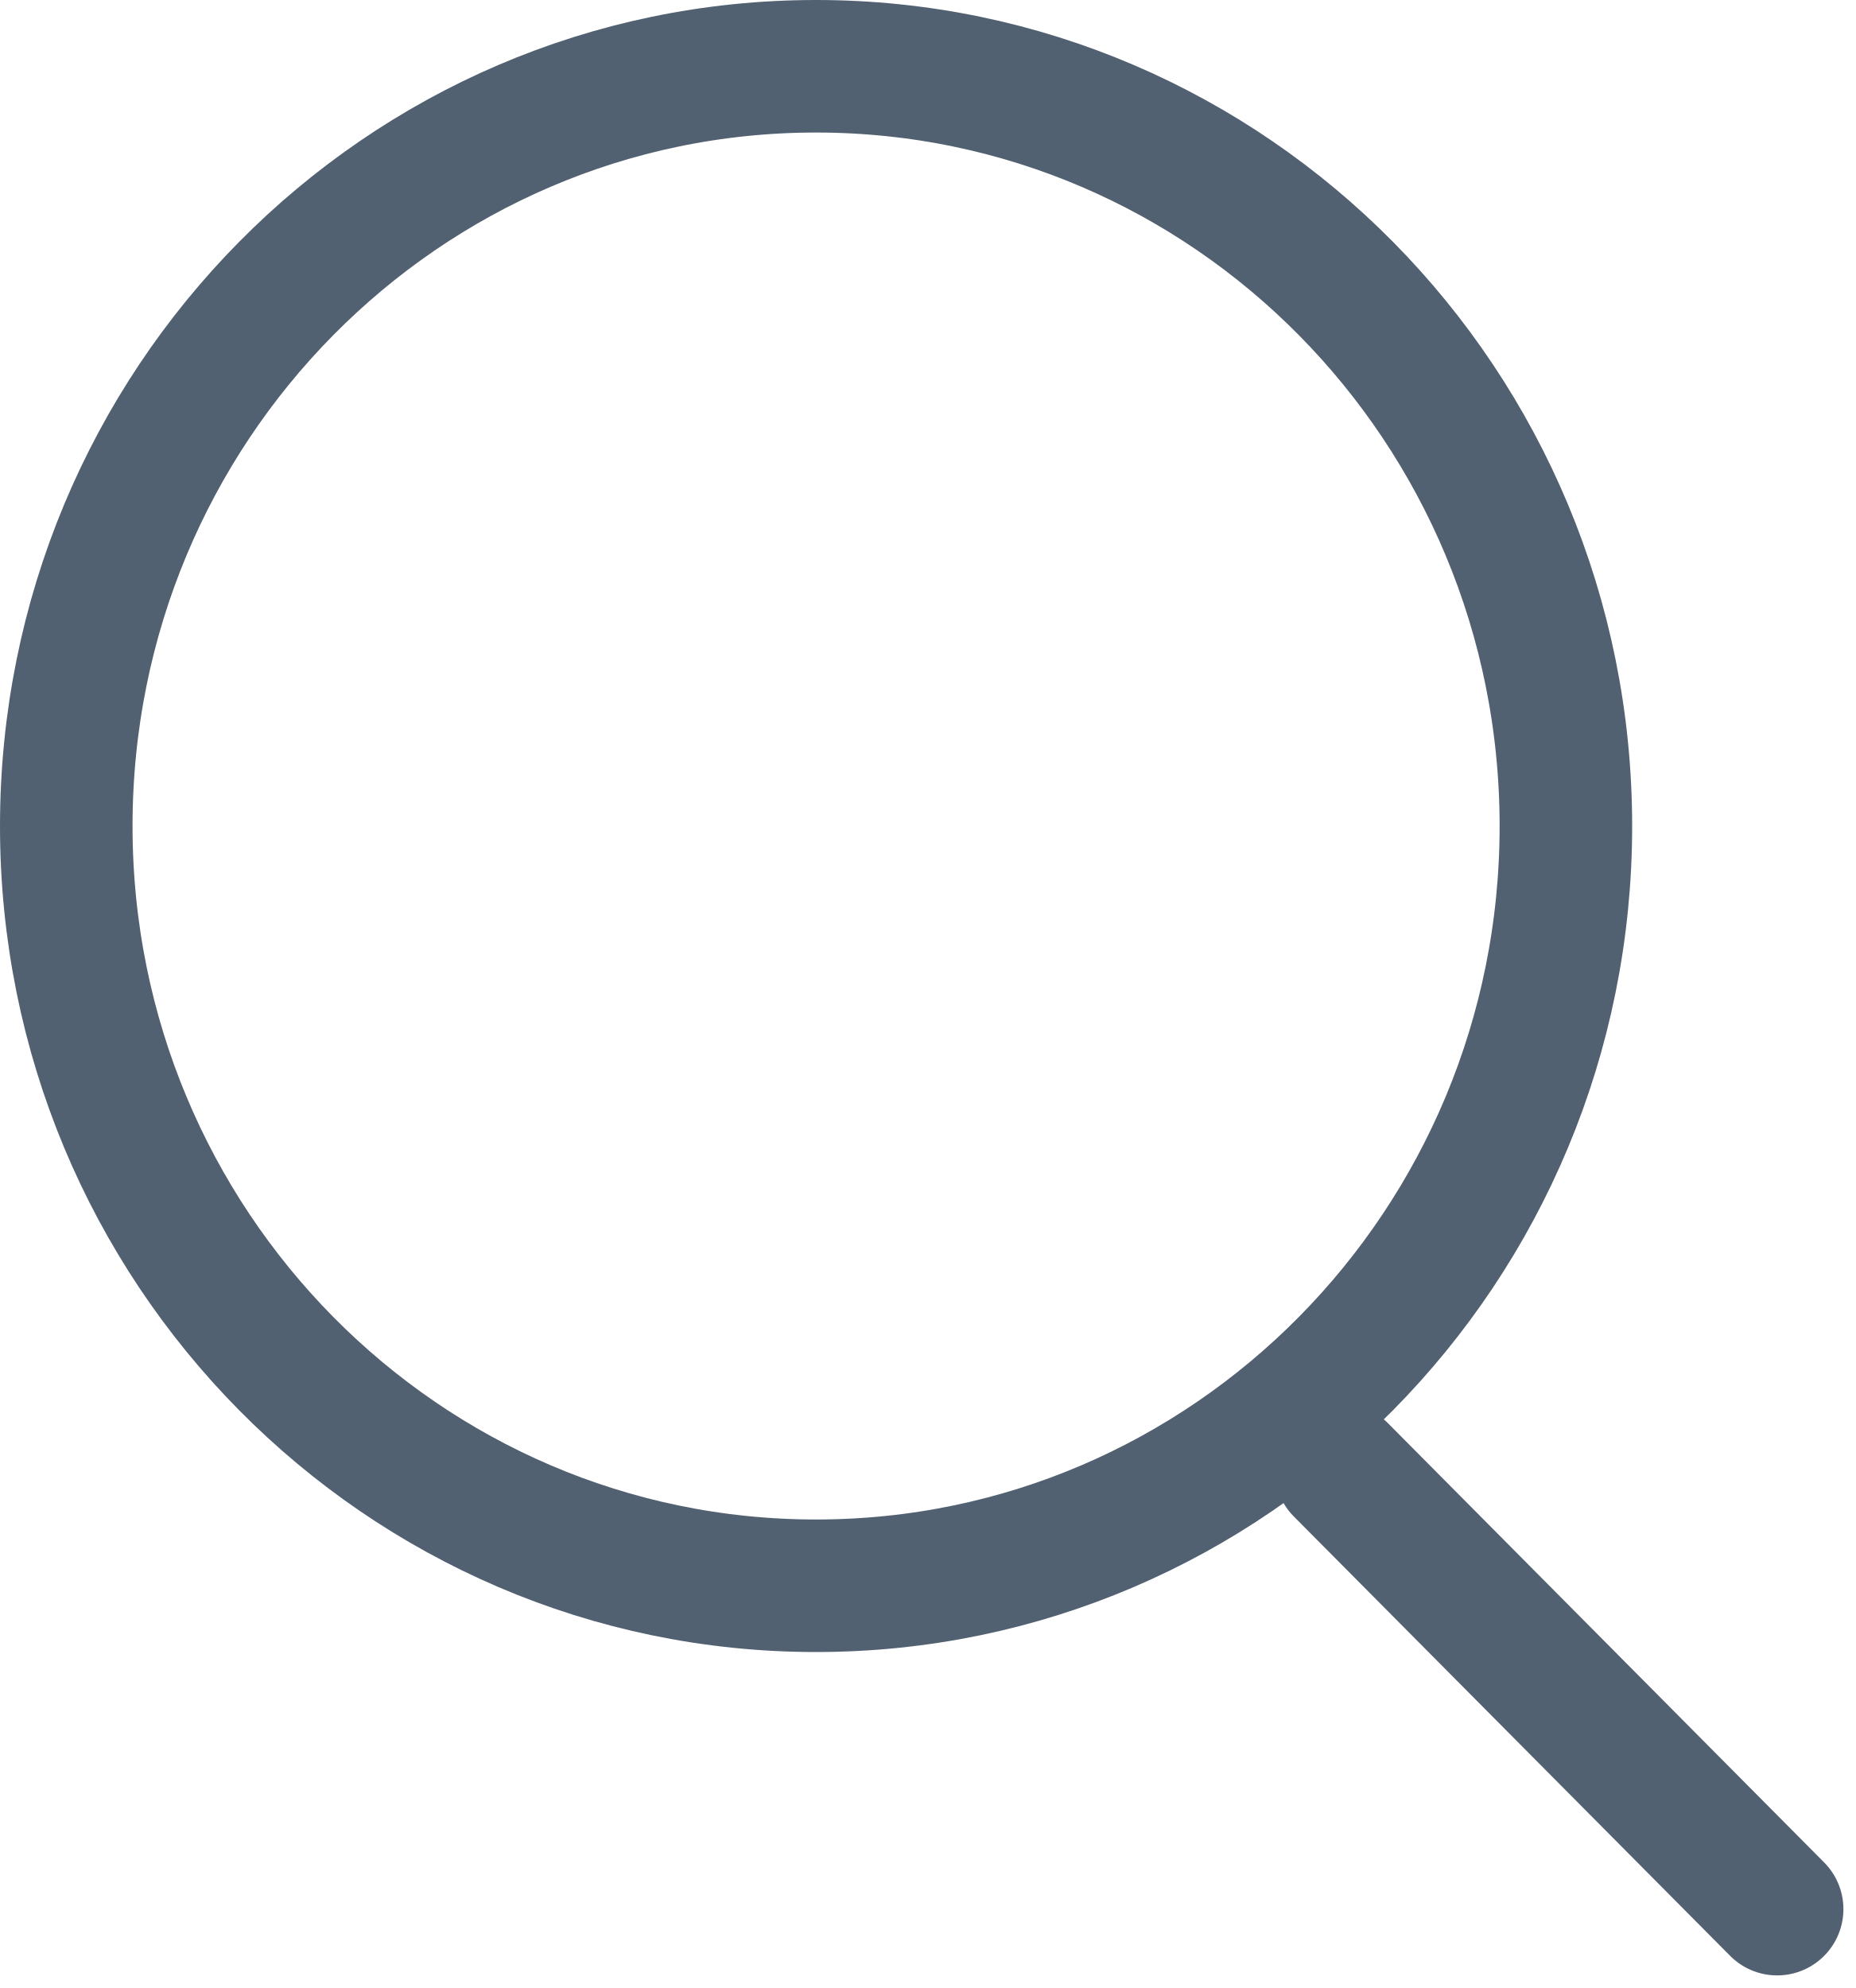
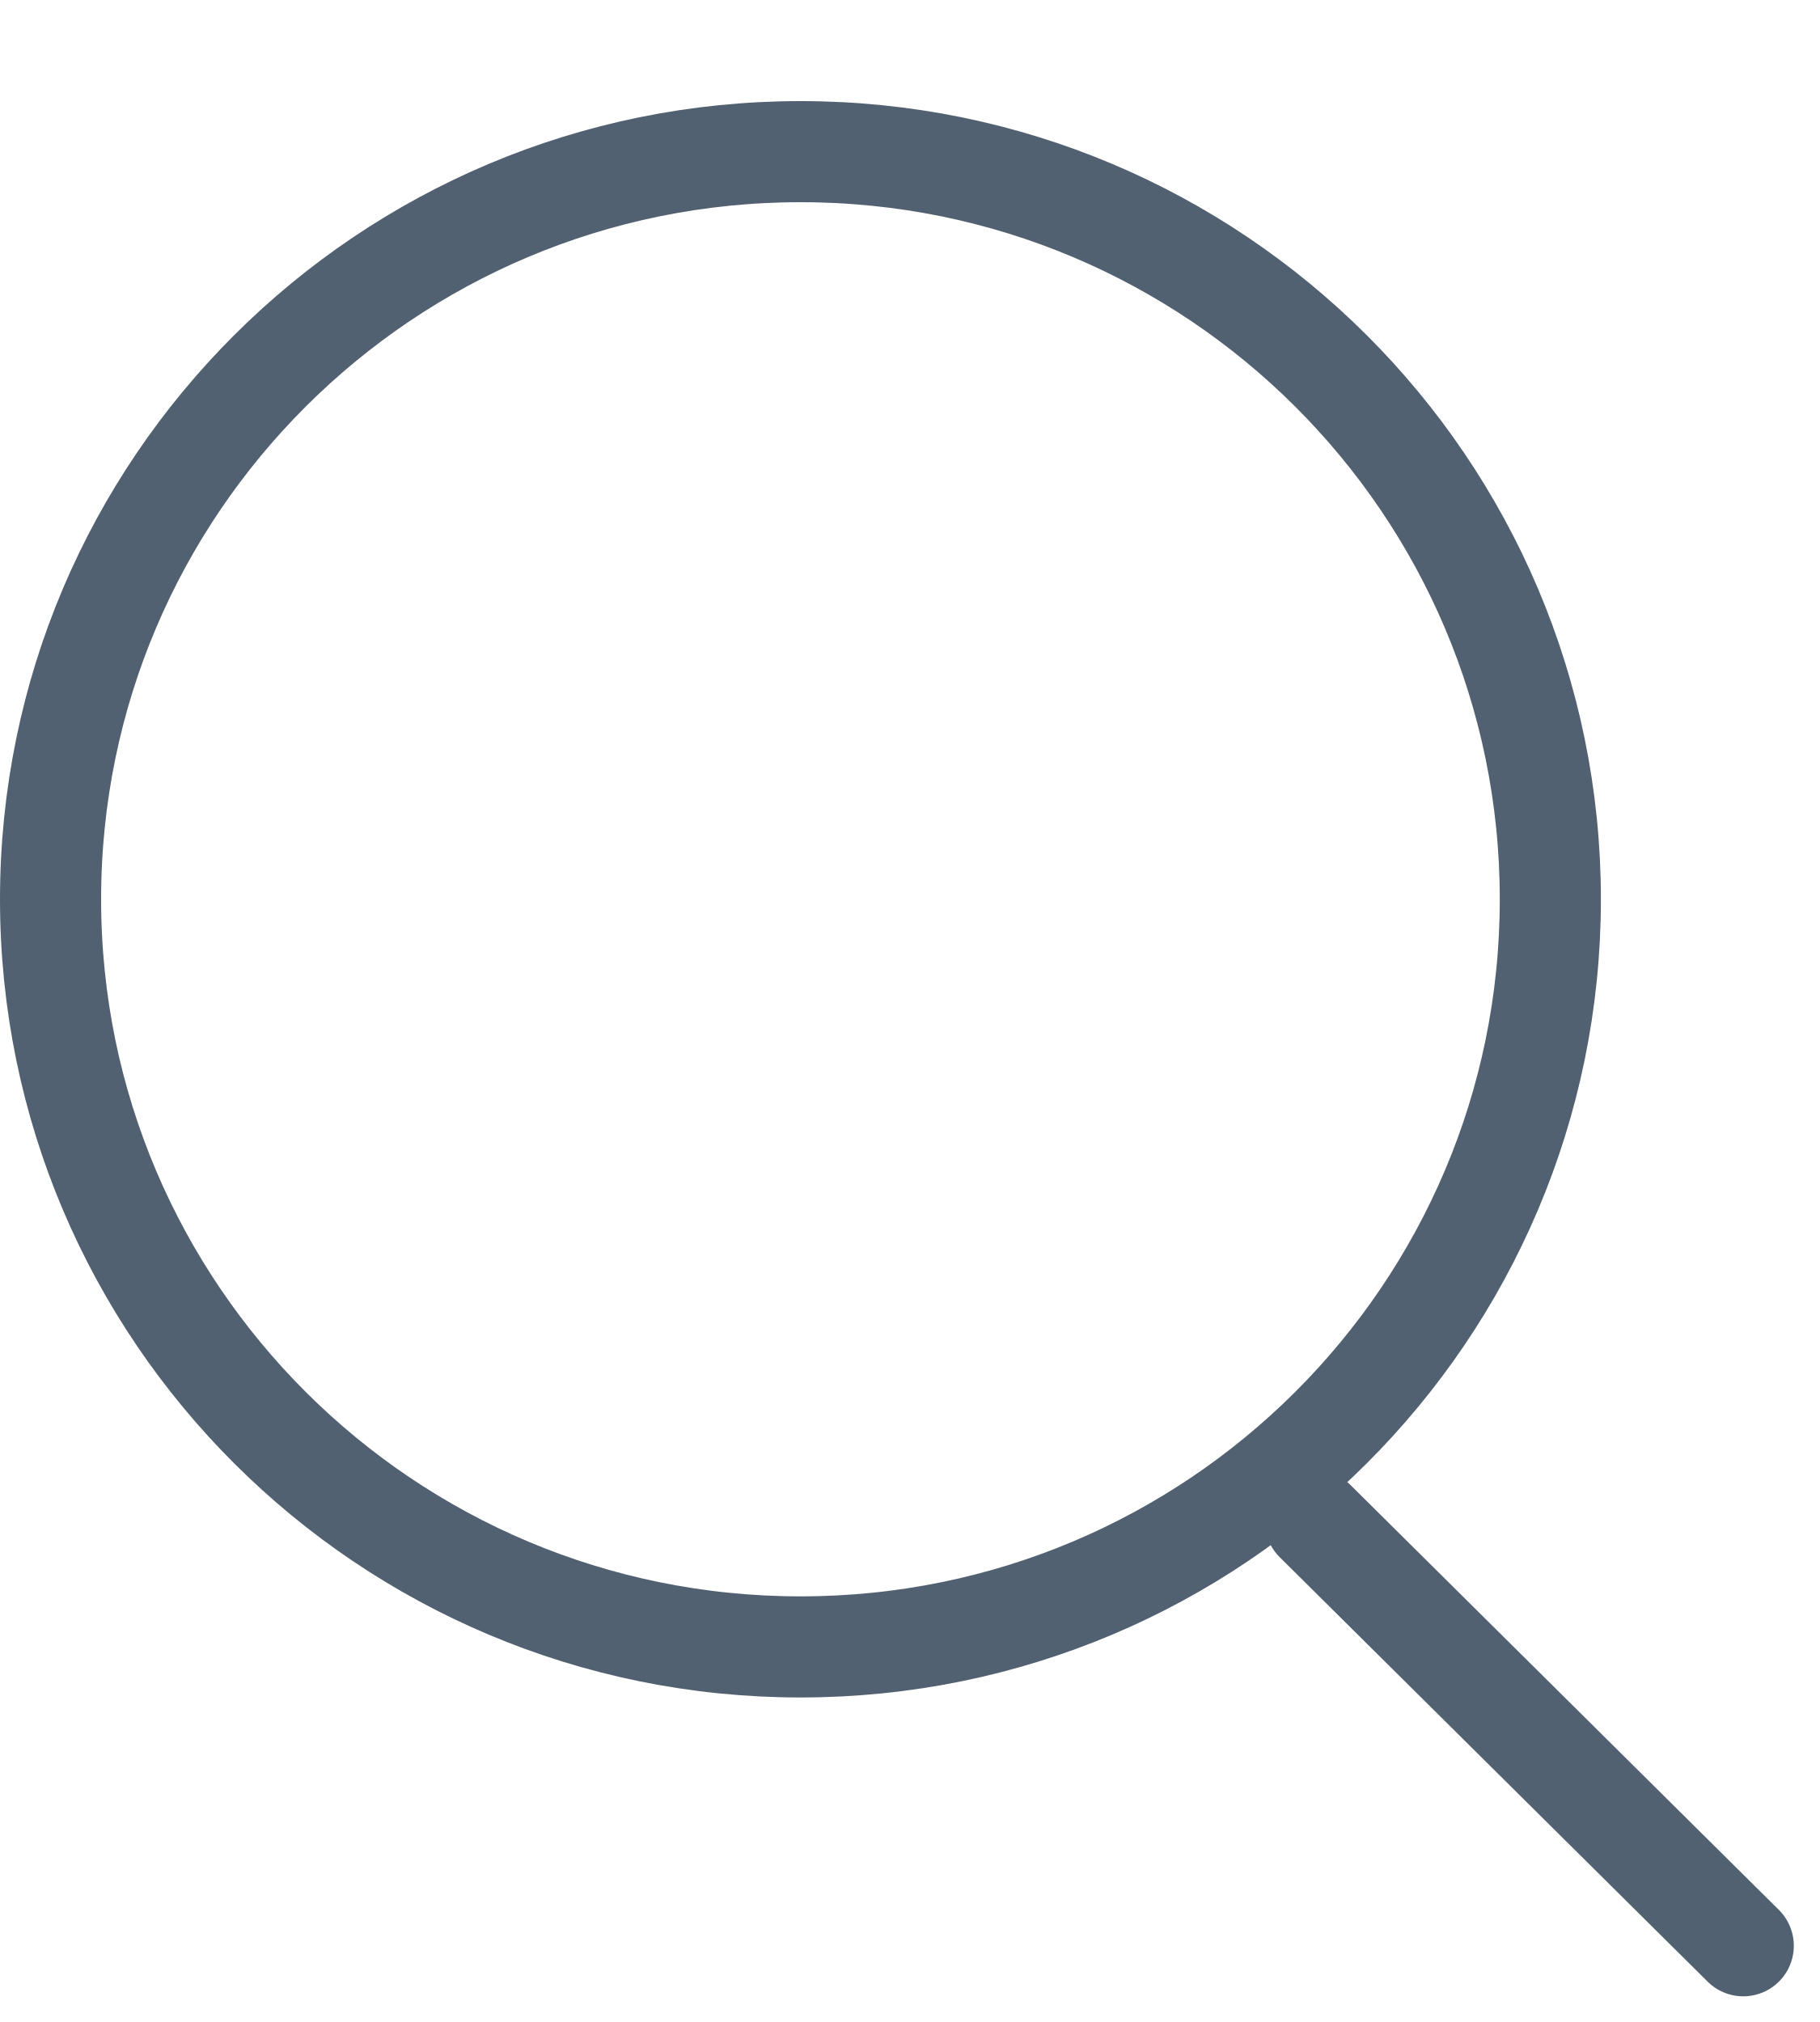
- <svg xmlns="http://www.w3.org/2000/svg" width="14" height="15" viewBox="0 0 14 15" fill="none">
-   <path d="M13.409 14.405L10.117 11.09" stroke="#526172" stroke-linecap="round" />
-   <path d="M11.815 6.233C11.815 9.405 9.276 11.965 6.157 11.965C3.039 11.965 0.5 9.405 0.5 6.233C0.5 3.061 3.039 0.5 6.157 0.5C9.276 0.5 11.815 3.061 11.815 6.233Z" stroke="#526172" />
+ <svg xmlns="http://www.w3.org/2000/svg" width="18" height="20" viewBox="0 0 18 20" fill="none">
+   <path d="M17.241 19.246L13.008 15.047" stroke="#526172" stroke-linecap="round" />
+   <path d="M15.333 8.895C15.333 12.977 12.014 16.29 7.917 16.29C3.819 16.29 0.5 12.977 0.5 8.895C0.5 4.812 3.819 1.5 7.917 1.5C12.014 1.5 15.333 4.812 15.333 8.895Z" stroke="#526172" />
</svg>
